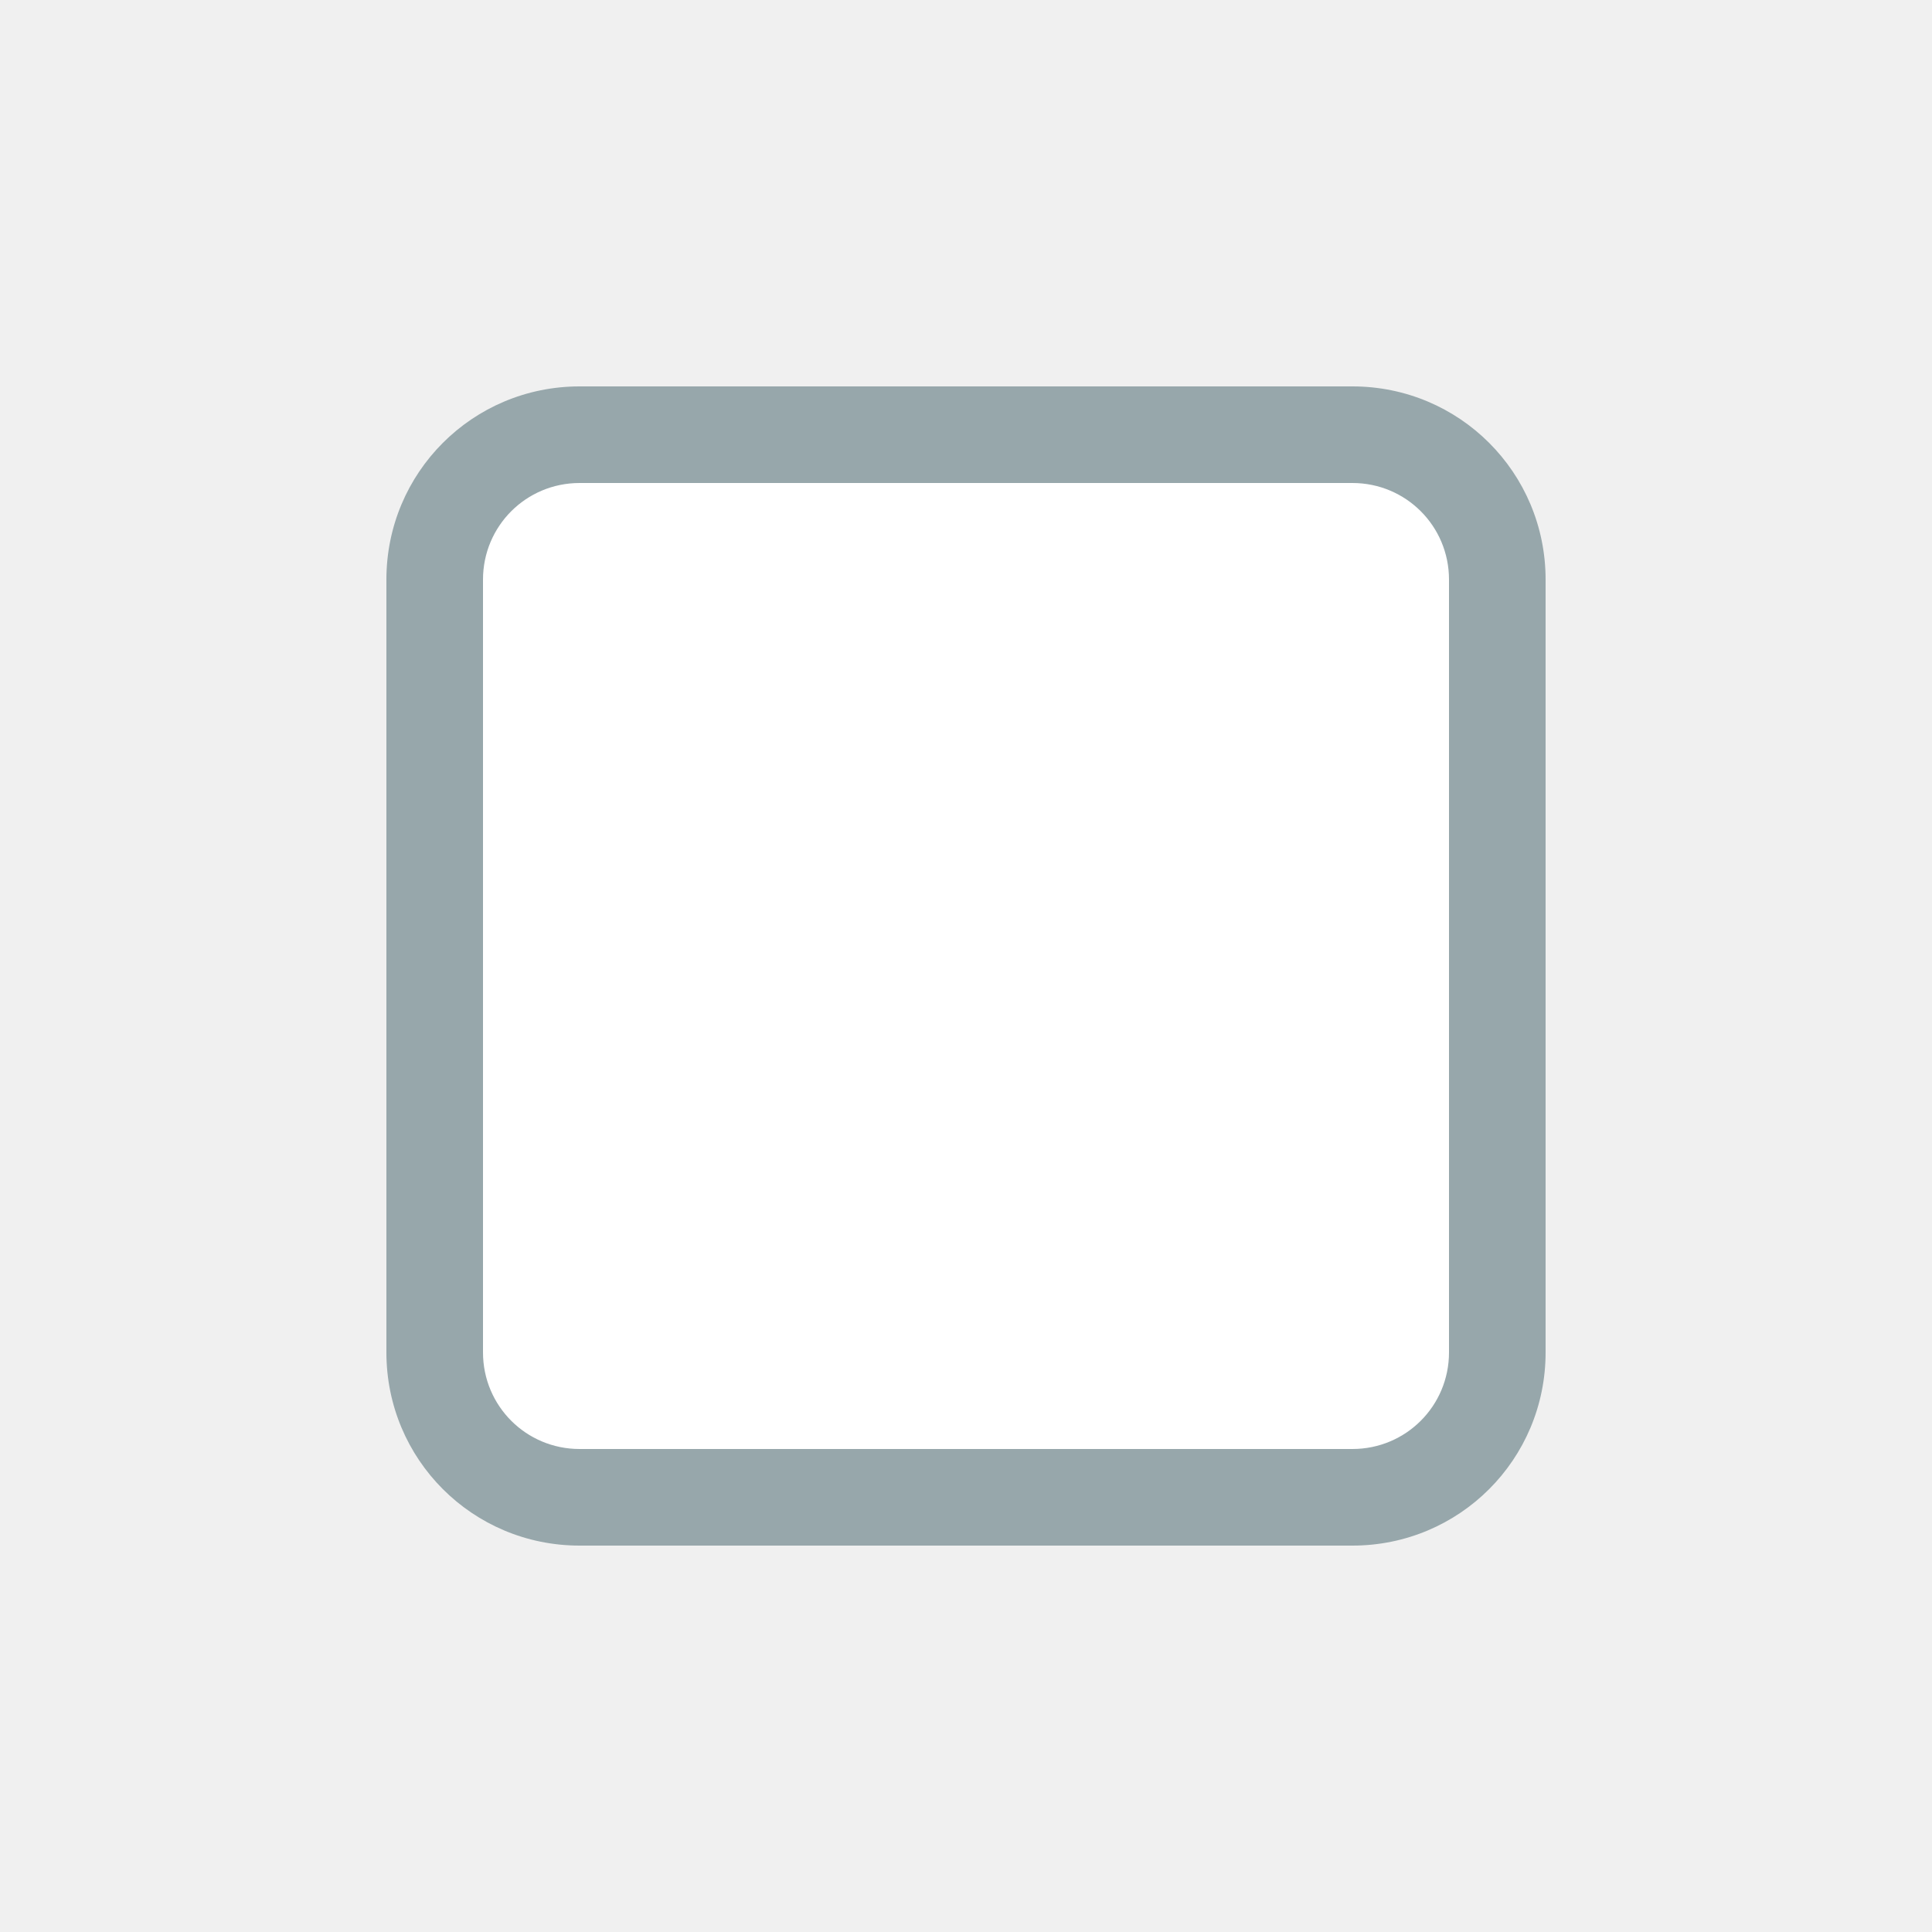
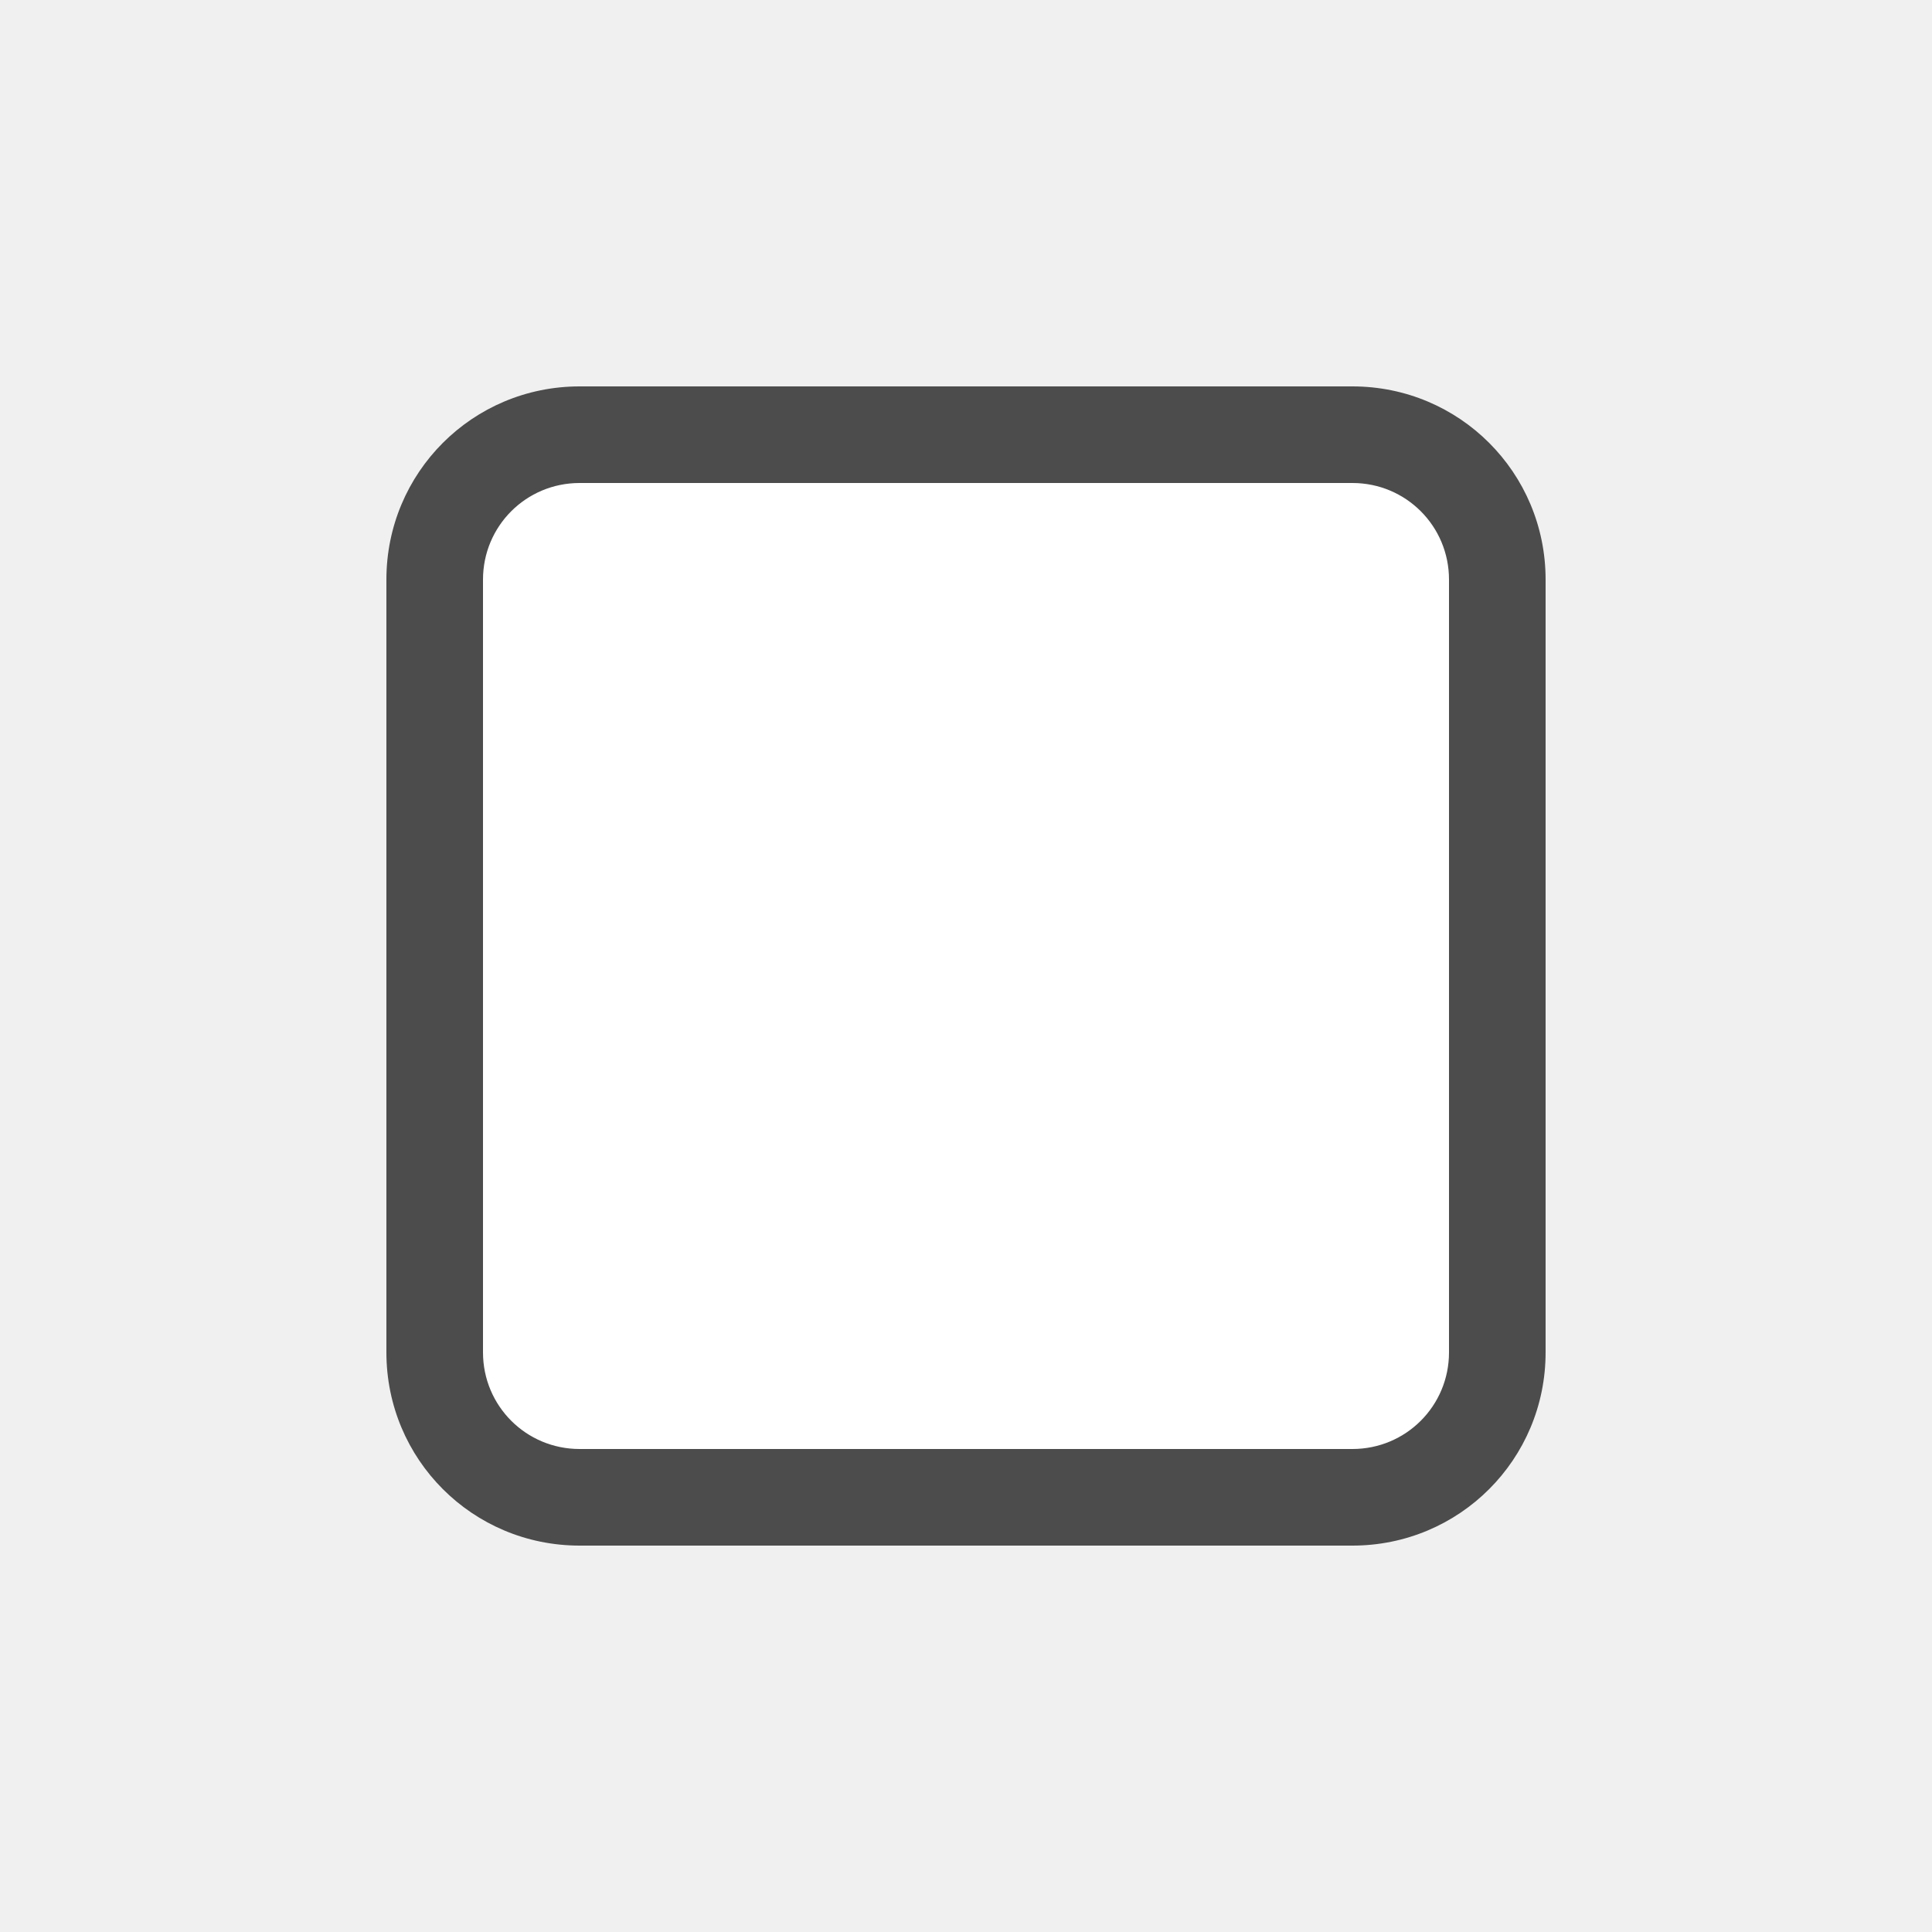
<svg xmlns="http://www.w3.org/2000/svg" xmlns:xlink="http://www.w3.org/1999/xlink" width="40" height="40" id="svg5038" version="1.1">
  <defs id="defs5040">
    <linearGradient y2="1106.529" x2="808" y1="1040.737" x1="806.395" gradientTransform="matrix(0.04728153,0,0,0.5206389,144.2916,-314.7812)" gradientUnits="userSpaceOnUse" id="linearGradient5726" xlink:href="#linearGradient85841-7-0" />
    <linearGradient id="linearGradient85841-7-0">
      <stop style="stop-color:#242424;stop-opacity:1" offset="0" id="stop85843-4-8" />
      <stop id="stop85845-0-5" offset="0.634" style="stop-color:#101010;stop-opacity:1;" />
      <stop style="stop-color:#262626;stop-opacity:1" offset="1" id="stop85847-7-3" />
    </linearGradient>
  </defs>
  <g id="layer1" transform="translate(0,-8)">
    <path style="color:#000000;fill:#ffffff;fill-opacity:1;fill-rule:nonzero;stroke:none;stroke-width:0.5;marker:none;visibility:visible;display:inline;overflow:visible;enable-background:new" d="m 11.2,17 c -0.179,0 -0.349,0.029 -0.516,0.069 C 9.718,17.301 9,18.16 9,19.2 l 0,17.6 c 0,1.219 0.981,2.2 2.2,2.2 l 17.6,0 C 30.019,39 31,38.019 31,36.8 L 31,19.2 C 31,18.16 30.282,17.301 29.316,17.069 29.145,17.049 28.976,17 28.8,17 z" id="path4863-7-1" />
-     <path style="color:#000000;fill:#97a7ab;fill-opacity:1;fill-rule:nonzero;stroke:none;stroke-width:0.5;marker:none;visibility:visible;display:inline;overflow:visible;enable-background:new" d="m 12,16 c -2.216,0 -4,1.784 -4,4 l 0,16 c 0,2.216 1.784,4 4,4 l 16,0 c 2.216,0 4,-1.784 4,-4 l 0,-16 c 0,-2.216 -1.784,-4 -4,-4 z m 0,2 16,0 c 1.108,0 2,0.892 2,2 l 0,16 c 0,1.108 -0.892,2 -2,2 l -16,0 c -1.108,0 -2,-0.892 -2,-2 l 0,-16 c 0,-1.108 0.892,-2 2,-2 z" id="path4681-0" />
+     <path style="color:#000000;fill:#4c4c4c;fill-opacity:1;fill-rule:nonzero;stroke:none;stroke-width:0.5;marker:none;visibility:visible;display:inline;overflow:visible;enable-background:new" d="m 12,16 c -2.216,0 -4,1.784 -4,4 l 0,16 c 0,2.216 1.784,4 4,4 l 16,0 c 2.216,0 4,-1.784 4,-4 l 0,-16 c 0,-2.216 -1.784,-4 -4,-4 z m 0,2 16,0 c 1.108,0 2,0.892 2,2 l 0,16 c 0,1.108 -0.892,2 -2,2 l -16,0 c -1.108,0 -2,-0.892 -2,-2 l 0,-16 c 0,-1.108 0.892,-2 2,-2 z" id="path4681-0" />
  </g>
</svg>
